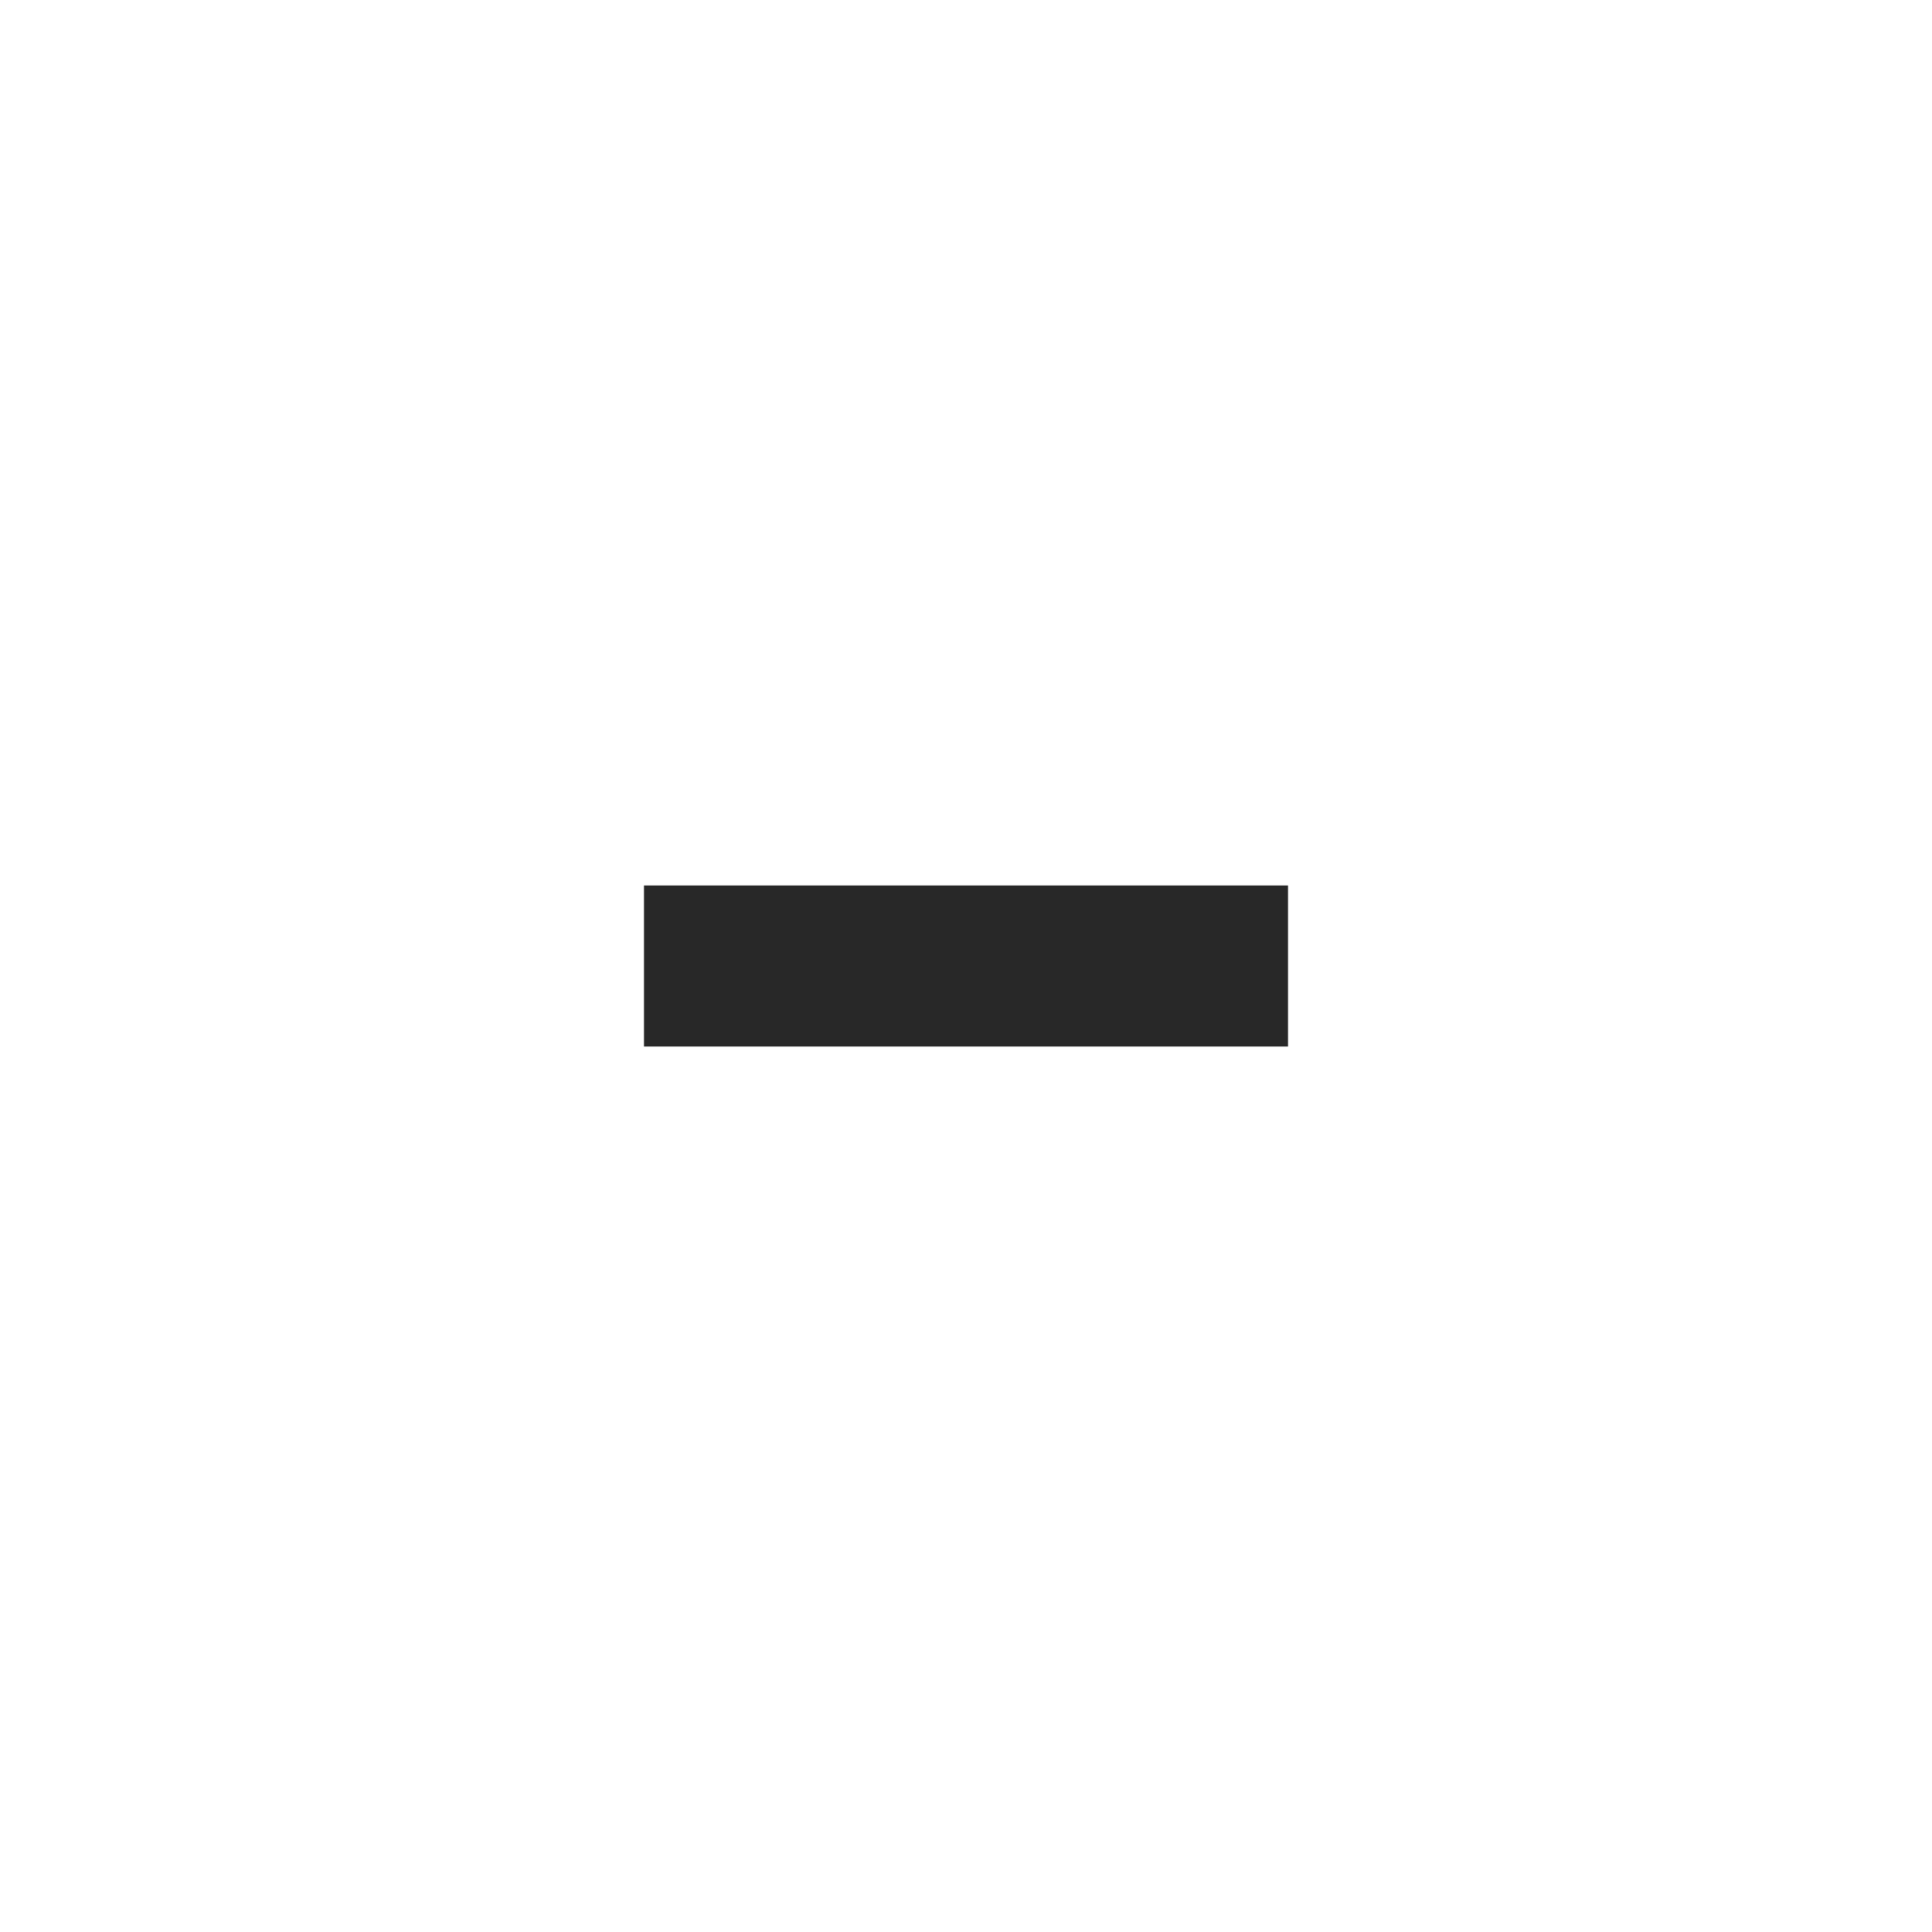
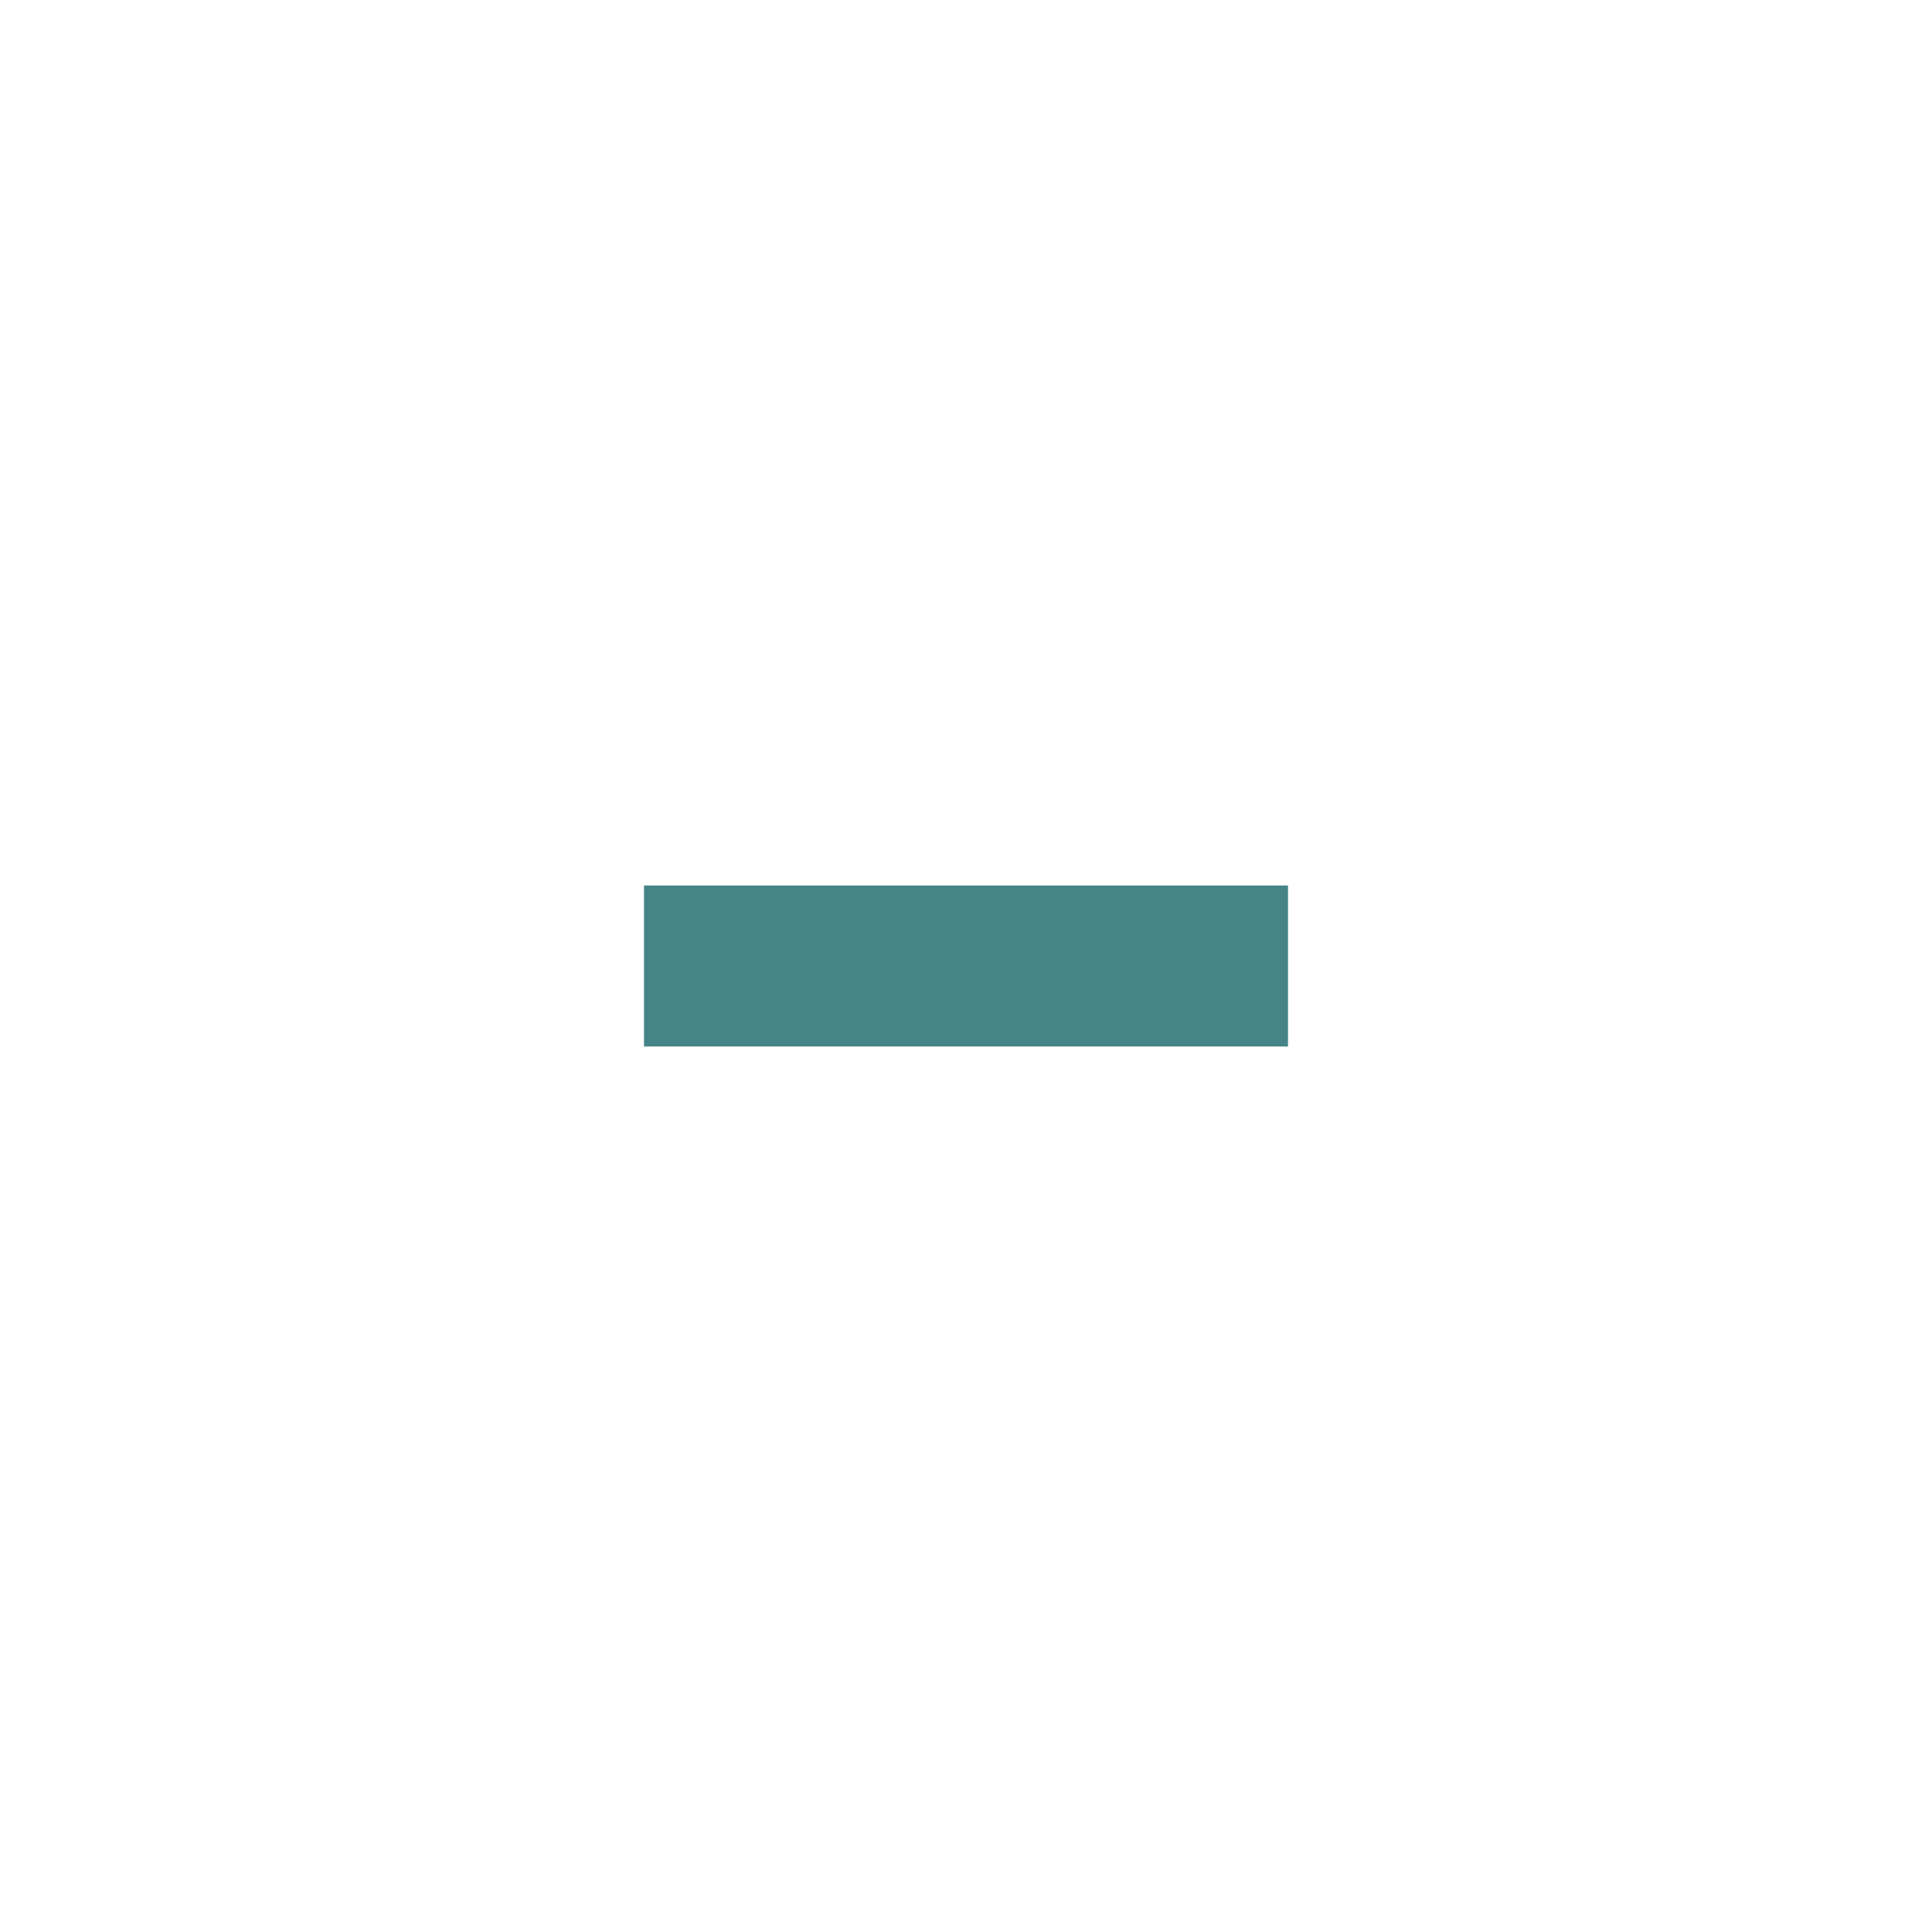
<svg xmlns="http://www.w3.org/2000/svg" version="1.1" x="0px" y="0px" width="24px" height="24px" viewBox="0 0 24 24" xml:space="preserve">
-   <rect x="8" y="11" fill="#282828" width="8" height="2" />
+   <rect x="8" y="11" fill="#458588" width="8" height="2" />
</svg>
